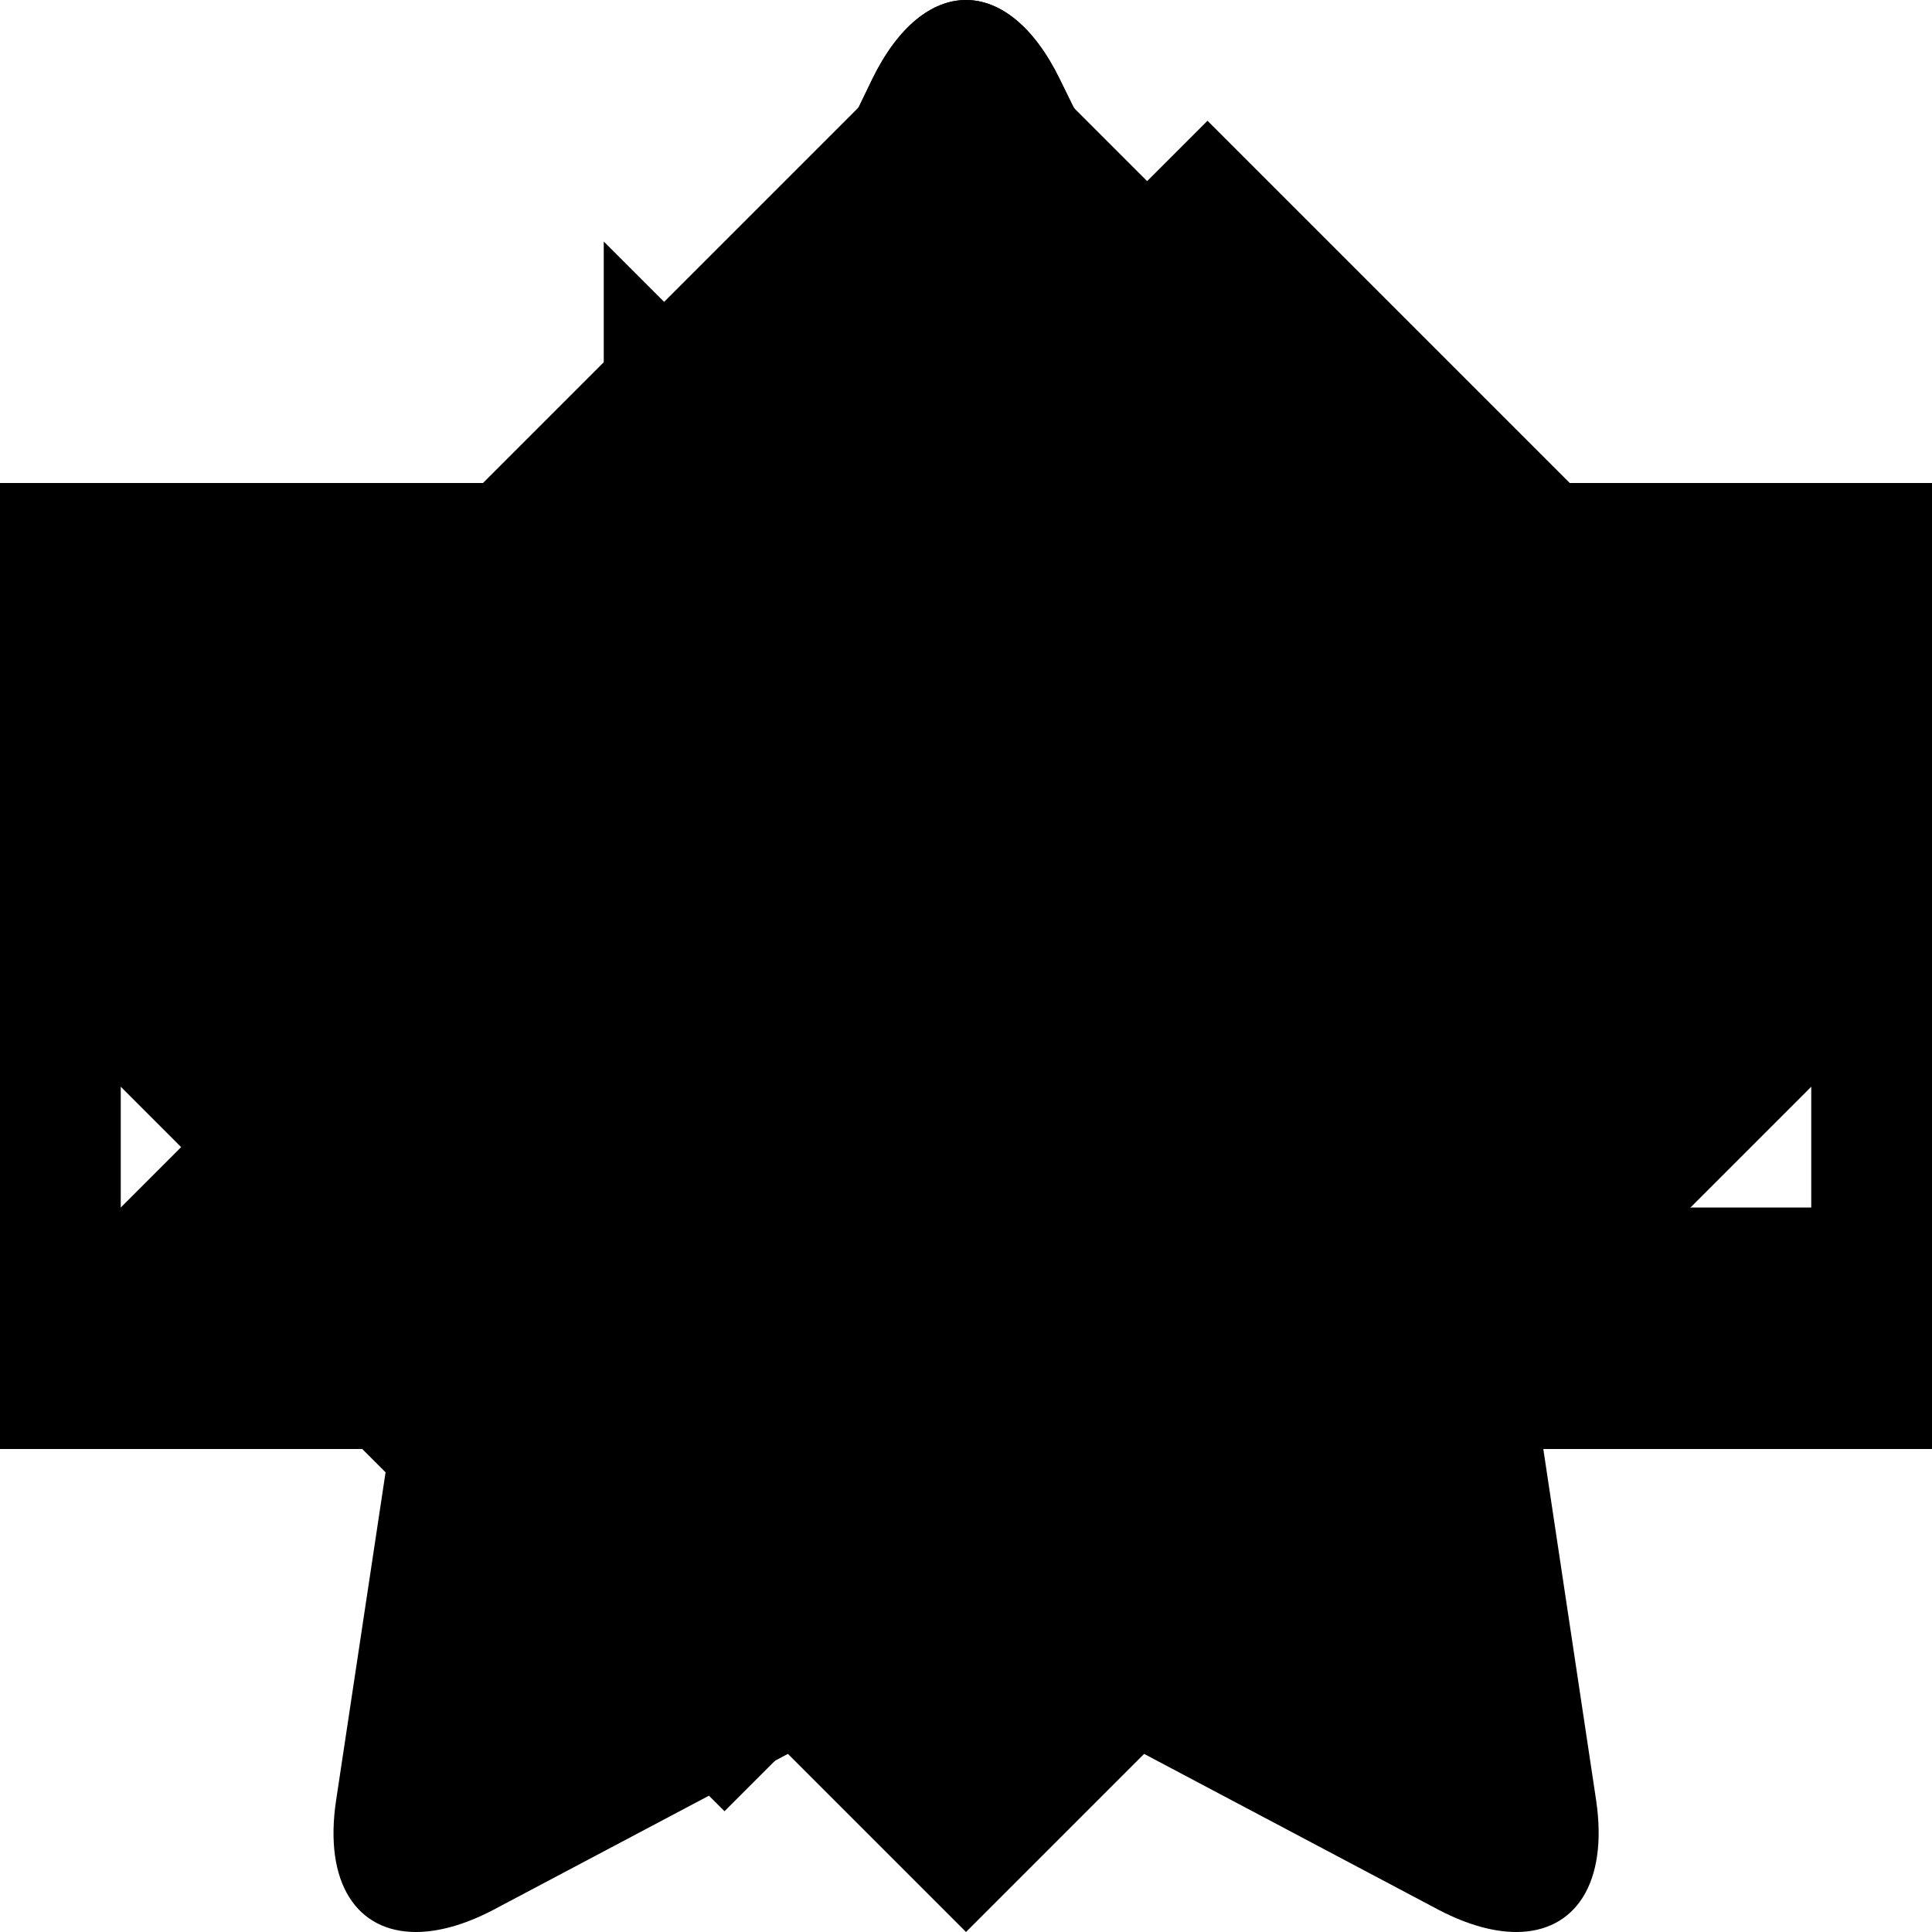
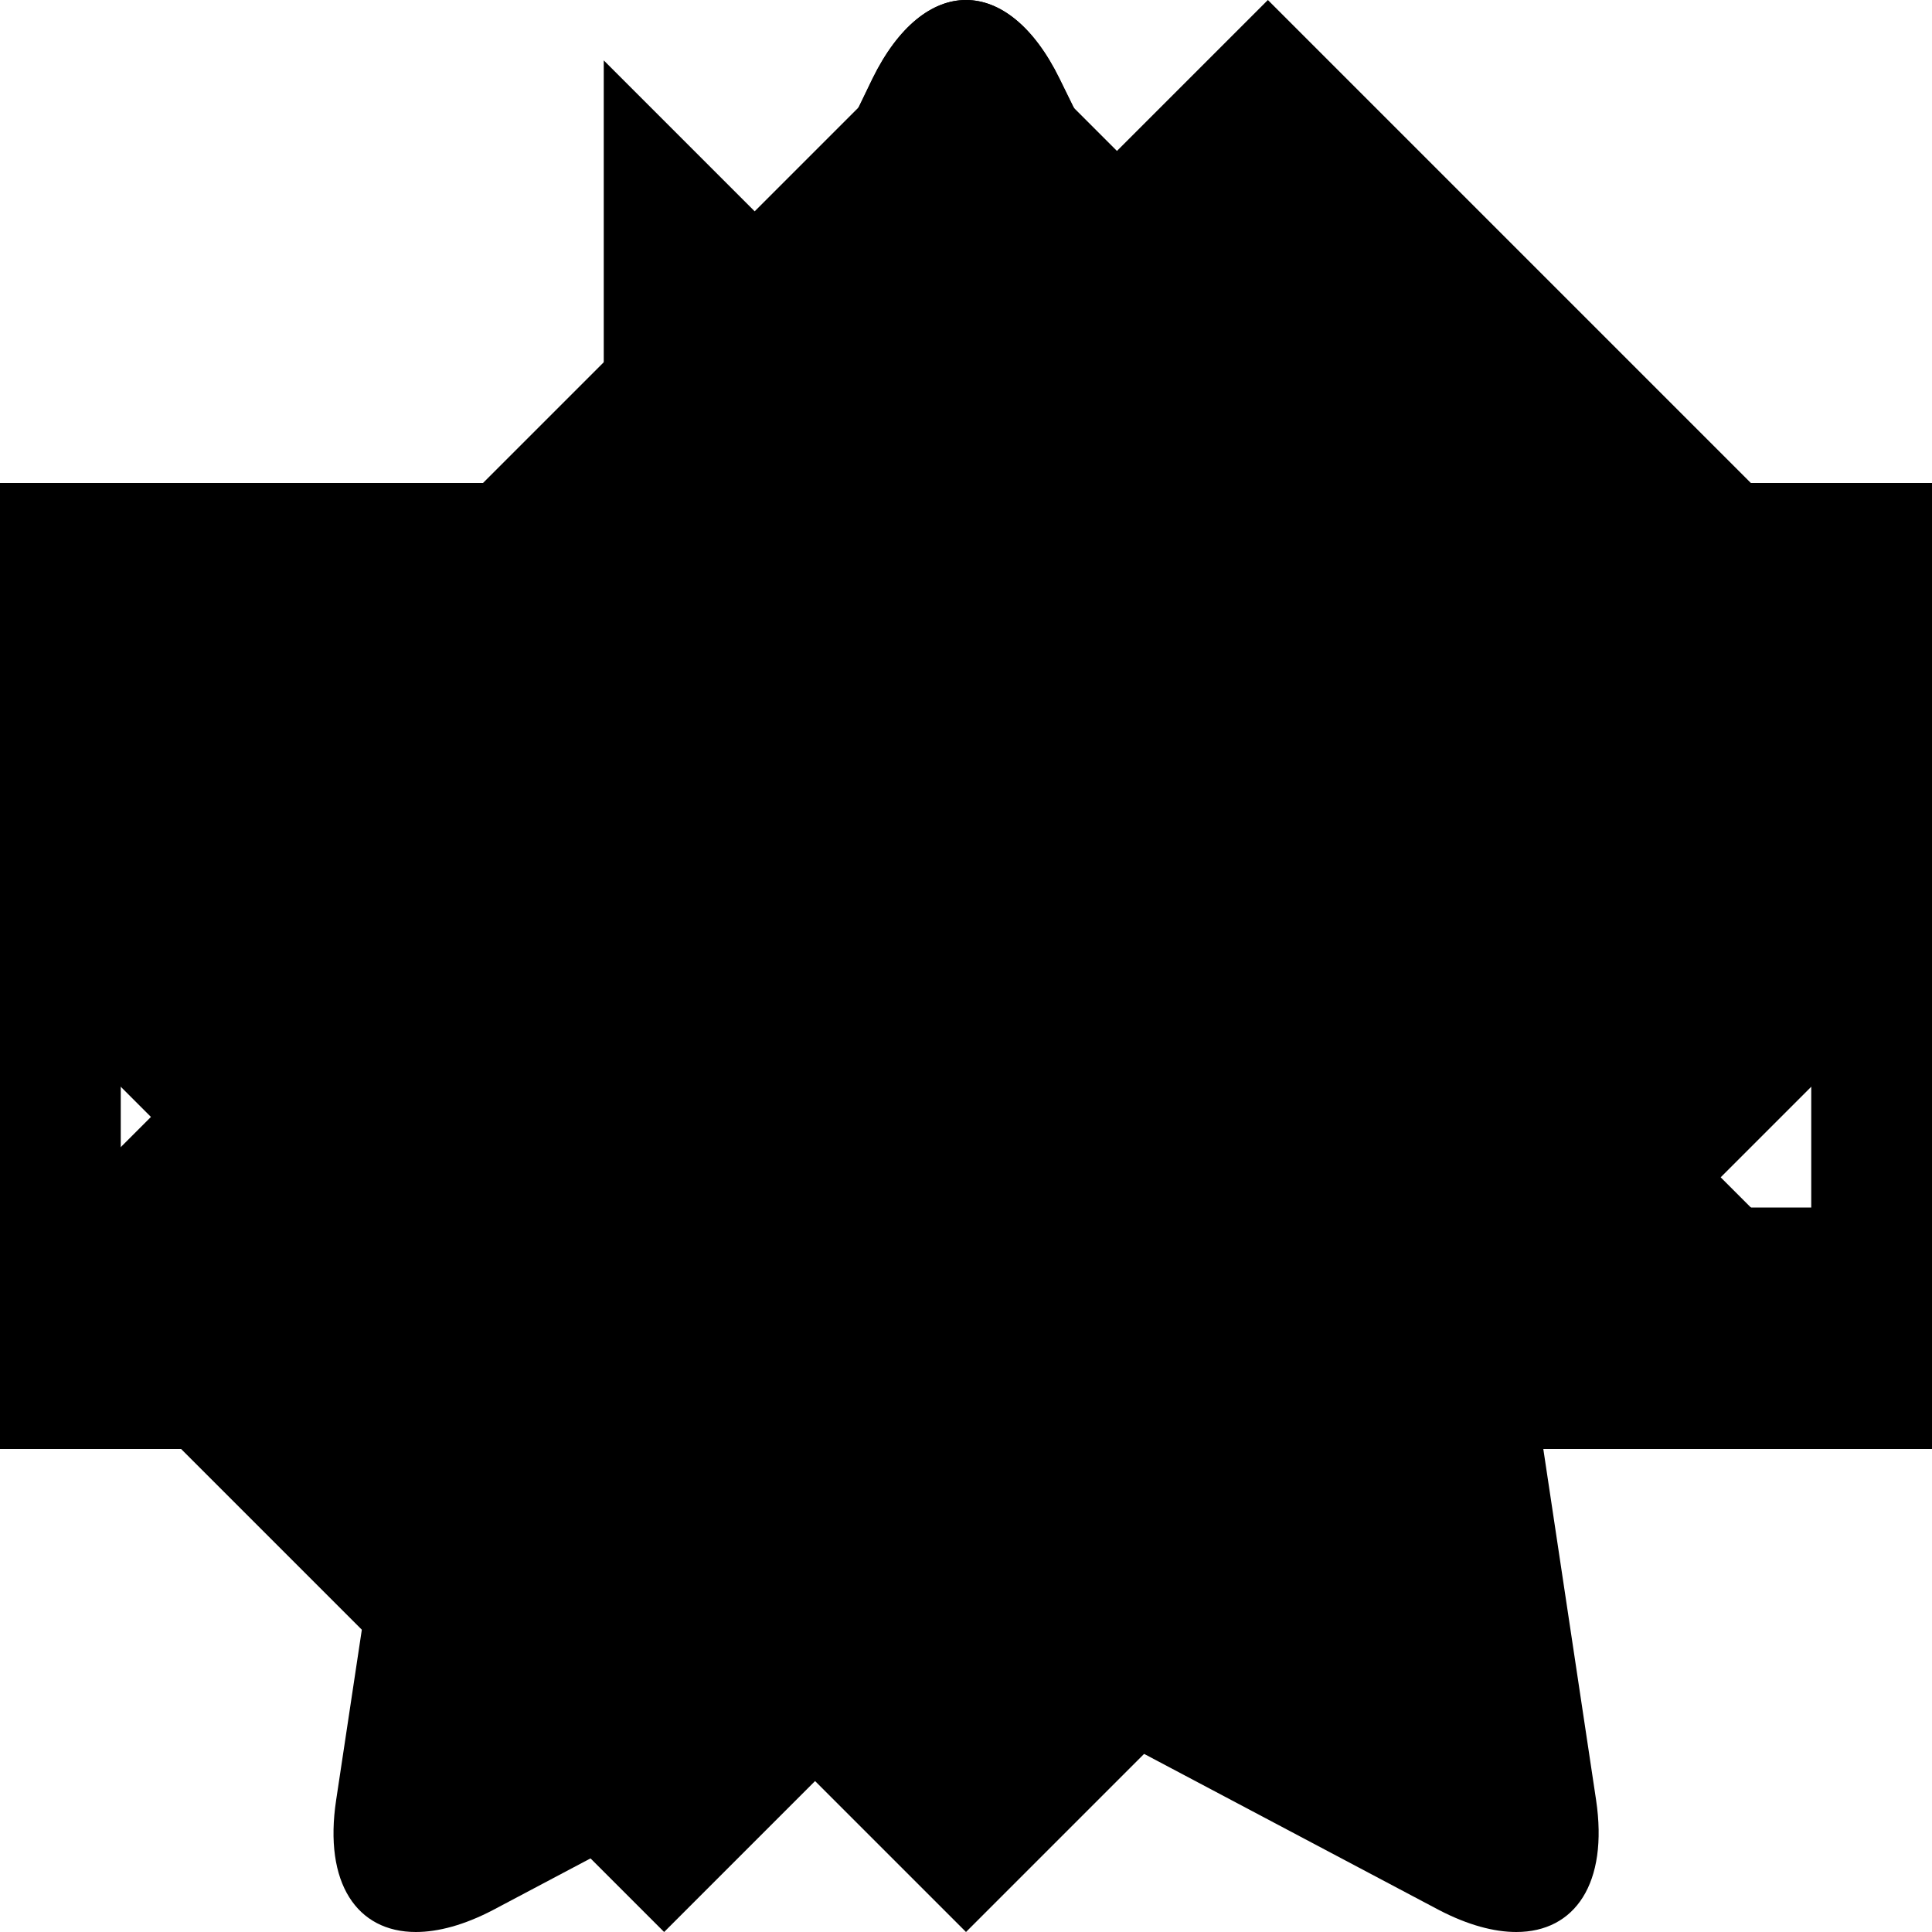
<svg xmlns="http://www.w3.org/2000/svg" viewBox="0 0 16 16">
  <style>
    path:not(:target),
    polygon:not(:target) {
      display: none;
    }
  </style>
  <path id="back" fill-rule="evenodd" d="m 11,4 0,2 4,0 0,4 -4,0 0,2 5,0 0,-8 -5,0 z M 8,0 0,8 8,16 8,12 10,12 6,8 10,4 8,4 8,0 Z" />
  <path id="forward" fill-rule="evenodd" d="m 5,4 0,2 -4,0 0,4 4,0 0,2 -5,0 0,-8 5,0 z m 3,-4 8,8 -8,8 0,-4 -2,0 4,-4 -4,-4 2,0 0,-4 z" />
-   <path id="reload" fill-rule="evenodd" d="M 10 1 L 8 3 L 13 8 L 15 6 L 10 1 z M 5 2 L 5 11 L 14 11 L 12 9 L 7 9 L 7 4 L 5 2 z M 4 7 L 1 10 L 6 15 L 9 12 L 4 12 L 4 7 z" />
+   <path id="reload" fill-rule="evenodd" d="M 10.5,0 8,2.5 13.5,8 16,5.5 10.5,0 Z M 5,0.5 5,11 15.5,11 13.5,9 7,9 7,2.5 5,0.5 Z M 3.5,7 0,10.5 5.5,16 9,12.5 3.5,12.5 3.5,7 Z" />
  <path id="stop" points="M 2 2 L 2 14 L 14 14 L 14 2 L 2 2 z M 4 4 L 12 4 L 12 12 L 4 12 L 4 4 z M 5 5 L 5 11 L 11 11 L 11 5 L 5 5 z" />
  <path id="bookmark" d="M8.008,3.632l0.986,2.012l0.452,0.922l1.014,0.169l2.326,0.389l-1.719,1.799l-0.676,0.708l0.145,0.967 L10.896,13l-1.959-1.039l-0.937-0.497l-0.937,0.497l-1.957,1.038L5.468,10.6l0.146-0.968L4.937,8.924L3.219,7.126l2.351-0.39 l1.023-0.17l0.45-0.934L8.008,3.632 M8,0C7.72,0,7.44,0.217,7.228,0.65L5.242,4.766L0.907,5.485c-0.958,0.159-1.195,0.861-0.53,1.56 l3.113,3.258l-0.69,4.583c-0.105,0.689,0.172,1.092,0.658,1.092c0.185,0,0.399-0.058,0.635-0.181l3.906-2.072l3.906,2.072 c0.236,0.123,0.45,0.181,0.635,0.181c0.486,0,0.762-0.403,0.659-1.092l-0.687-4.583l3.109-3.255c0.666-0.702,0.428-1.404-0.53-1.564 l-4.303-0.719L8.772,0.65C8.56,0.217,8.28,0,8,0L8,0z" />
  <path id="bookmarked" d="M8,0C7.719,0,7.438,0.217,7.225,0.651L5.233,4.773l-4.35,0.72c-0.961,0.159-1.199,0.862-0.531,1.562 l3.124,3.262l-0.692,4.589C2.679,15.596,2.957,16,3.444,16c0.185,0,0.401-0.058,0.637-0.181L8,13.744l3.919,2.075 C12.156,15.942,12.372,16,12.557,16c0.487,0,0.764-0.404,0.661-1.094l-0.69-4.589l3.12-3.259c0.668-0.703,0.43-1.406-0.532-1.566 l-4.317-0.72L8.775,0.651C8.562,0.217,8.281,0,8,0L8,0z" />
</svg>
